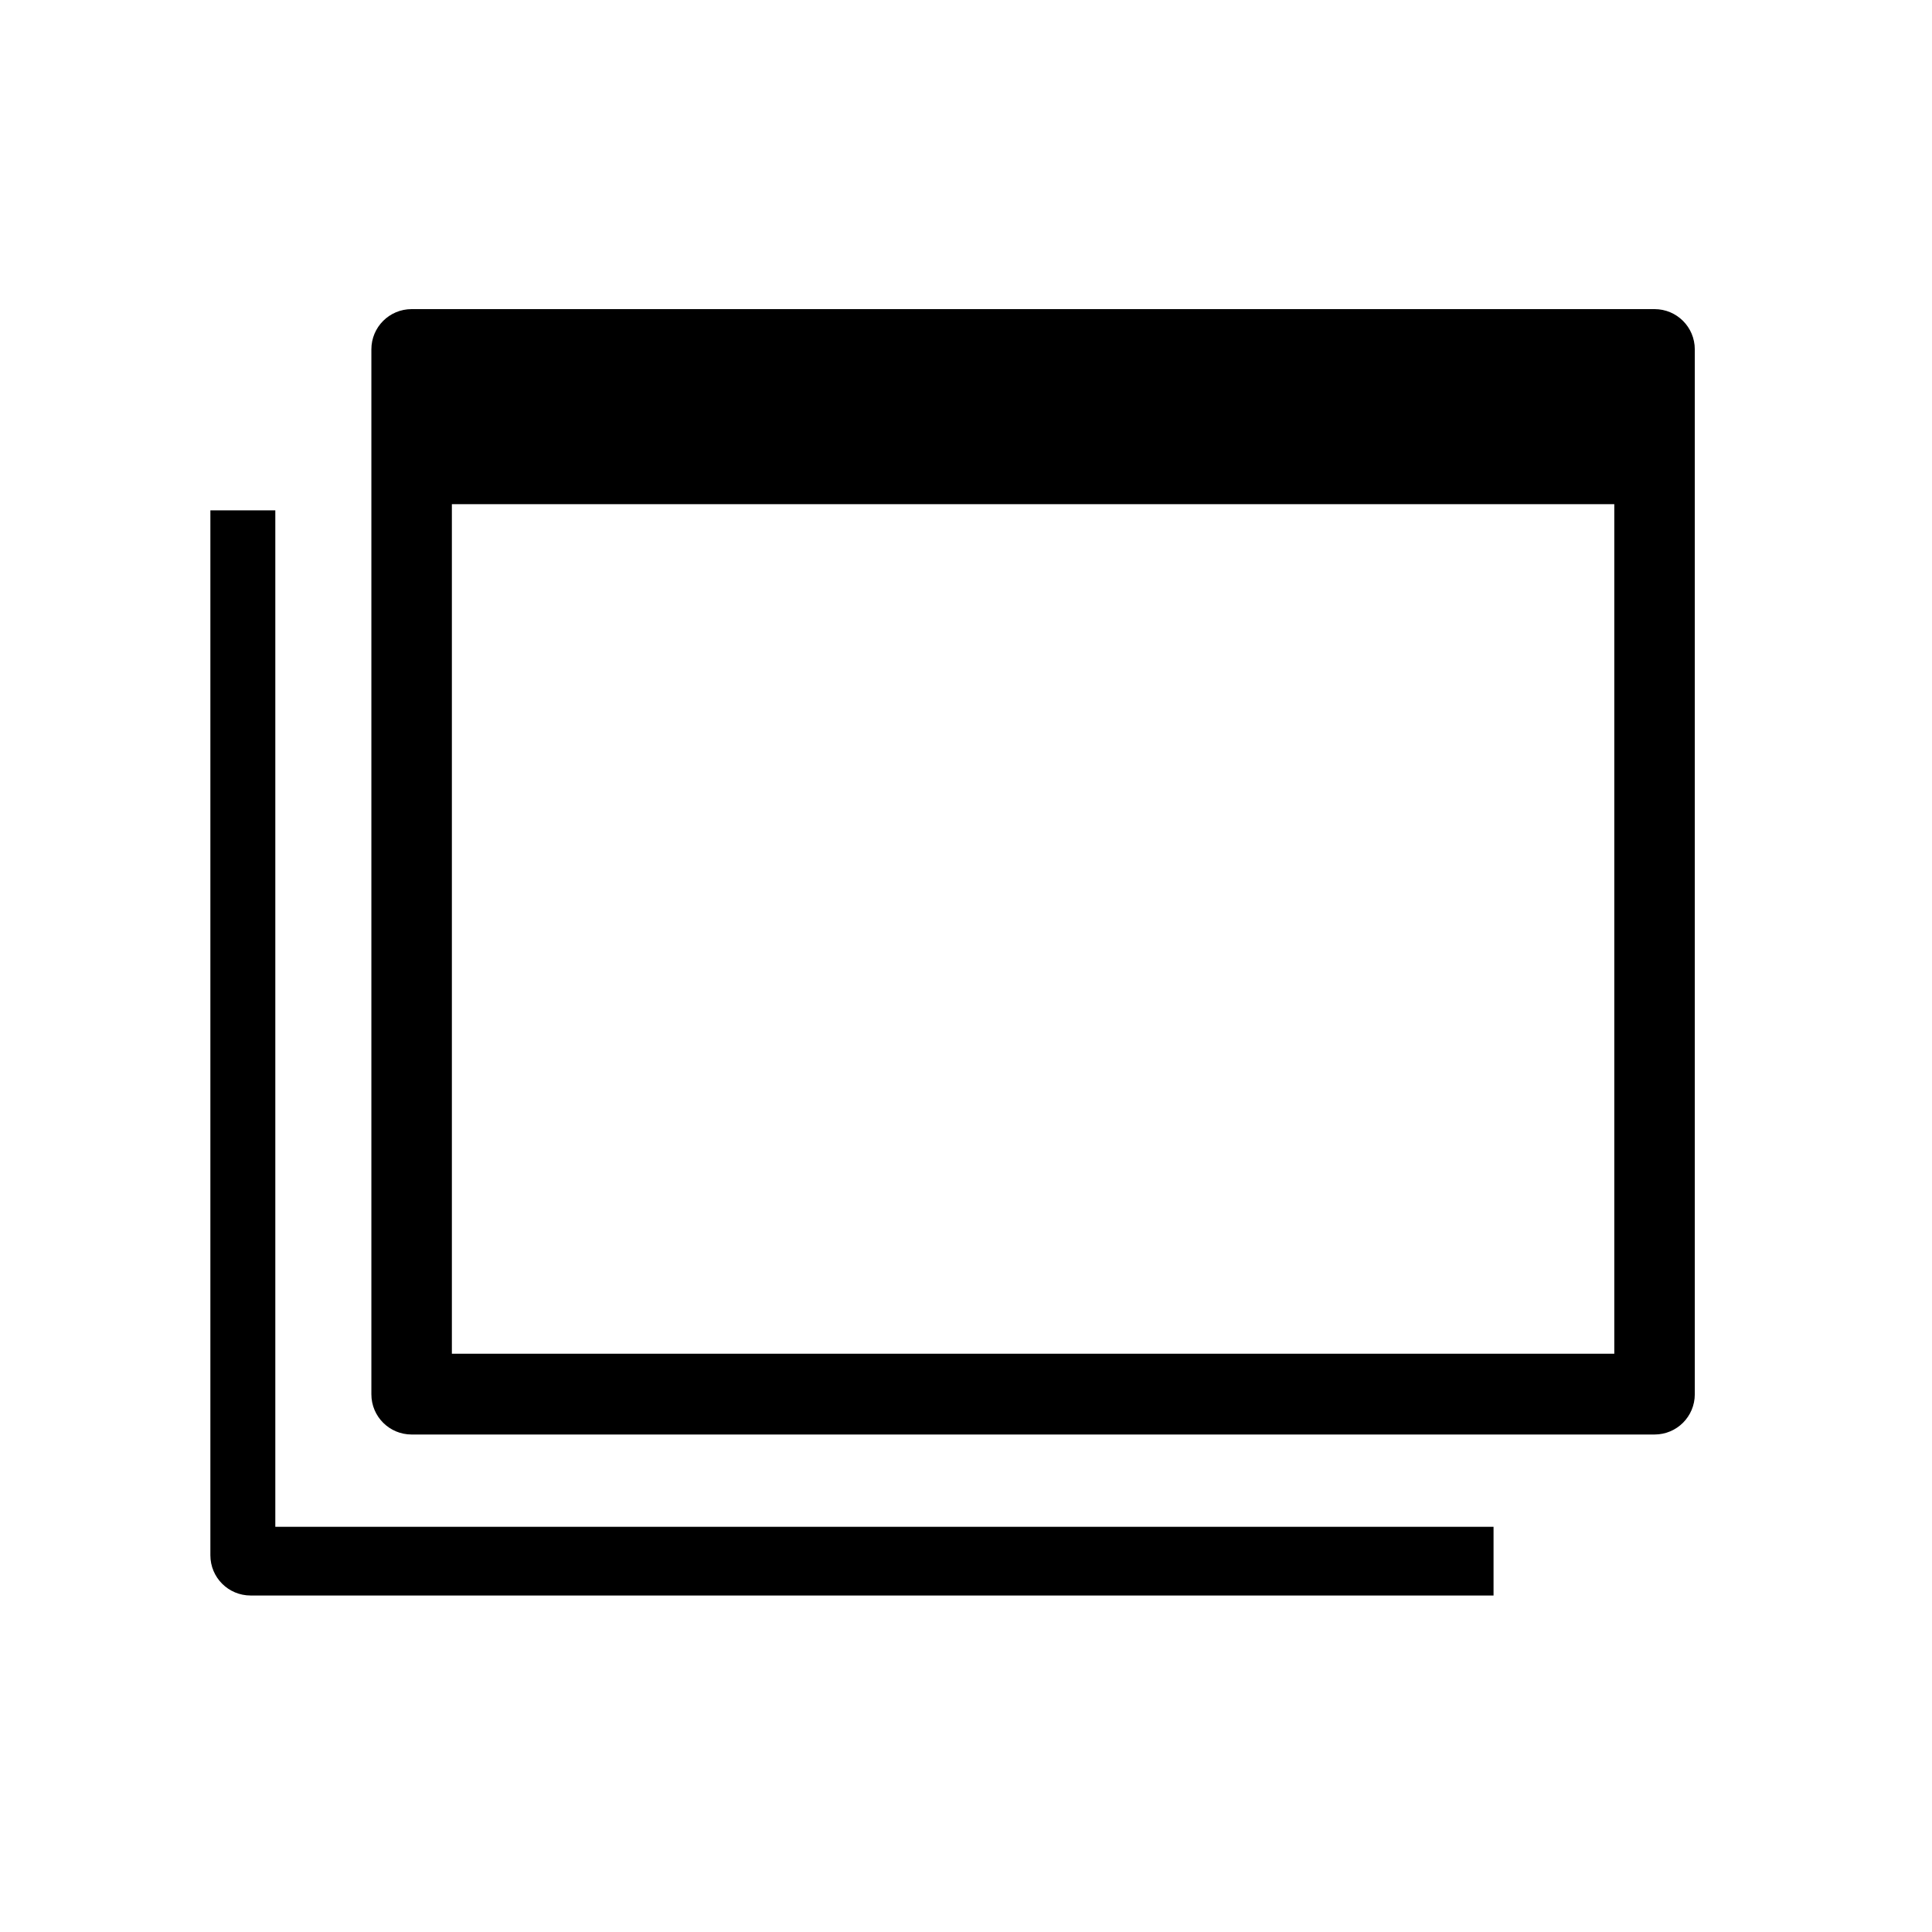
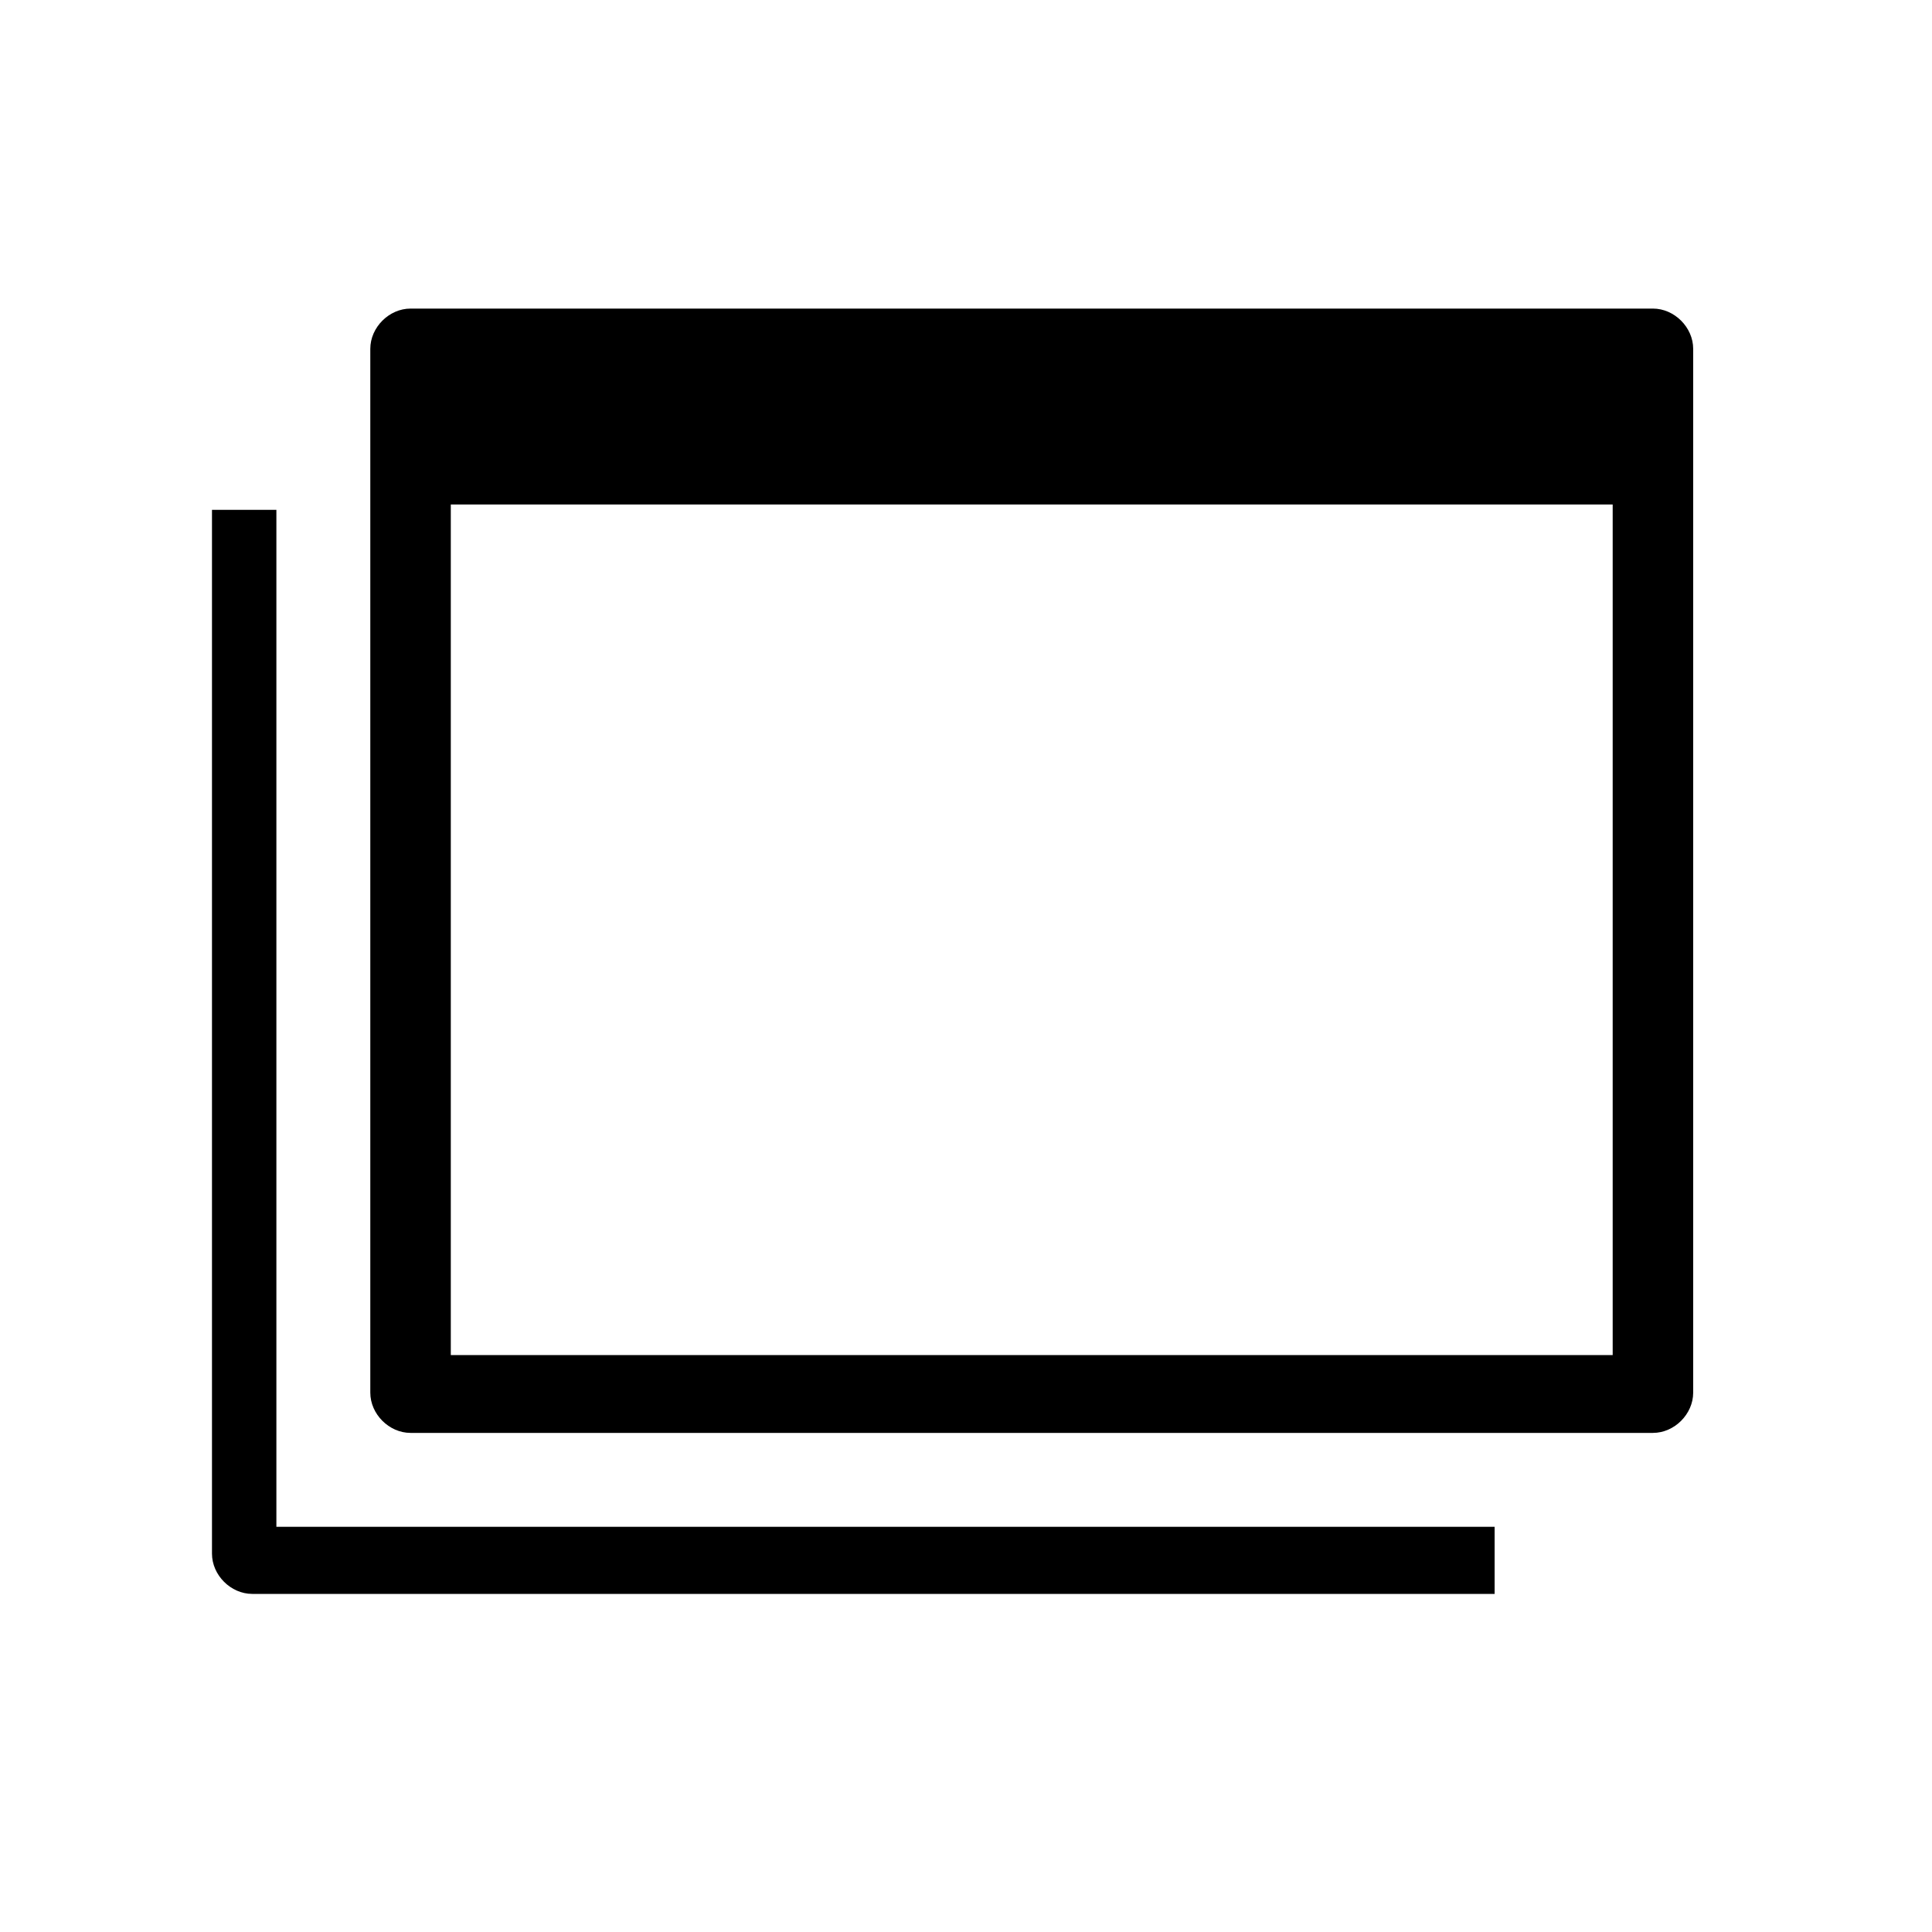
- <svg xmlns="http://www.w3.org/2000/svg" viewBox="0 0 72 72">
-   <defs>
-     <style>
-       .cls-1 {
-         fill: none;
-       }
-     </style>
-   </defs>
-   <g id="SVG_icons" data-name="SVG icons">
-     <path d="M61.66,11.52H15.34c-.83,0-1.5.67-1.5,1.5v38.94c0,.83.67,1.5,1.5,1.5h46.32c.83,0,1.5-.67,1.5-1.5V13.02c0-.83-.67-1.5-1.5-1.5ZM60.16,50.45H16.84v-31.66h43.32v31.66ZM55.66,56.9H10.26V19.02h-2.42v38.94c0,.83.67,1.5,1.5,1.5h46.32v-2.55Z" />
-   </g>
-   <g id="Rectangles">
-     <rect class="cls-1" x=".36" y=".36" width="71.28" height="71.28" />
+ <svg xmlns="http://www.w3.org/2000/svg" id="Layer_1" version="1.1" viewBox="0 0 72 72">
+   <g id="SVG_icons">
+     <path d="M61.7,11.5H15.3c-.8,0-1.5.7-1.5,1.5v38.9c0,.8.7,1.5,1.5,1.5h46.3c.8,0,1.5-.7,1.5-1.5V13c0-.8-.7-1.5-1.5-1.5ZM60.2,50.5H16.8v-31.7h43.3v31.7ZM55.7,56.9H10.3V19h-2.4v38.9c0,.8.7,1.5,1.5,1.5h46.3v-2.5h0Z" />
  </g>
</svg>
